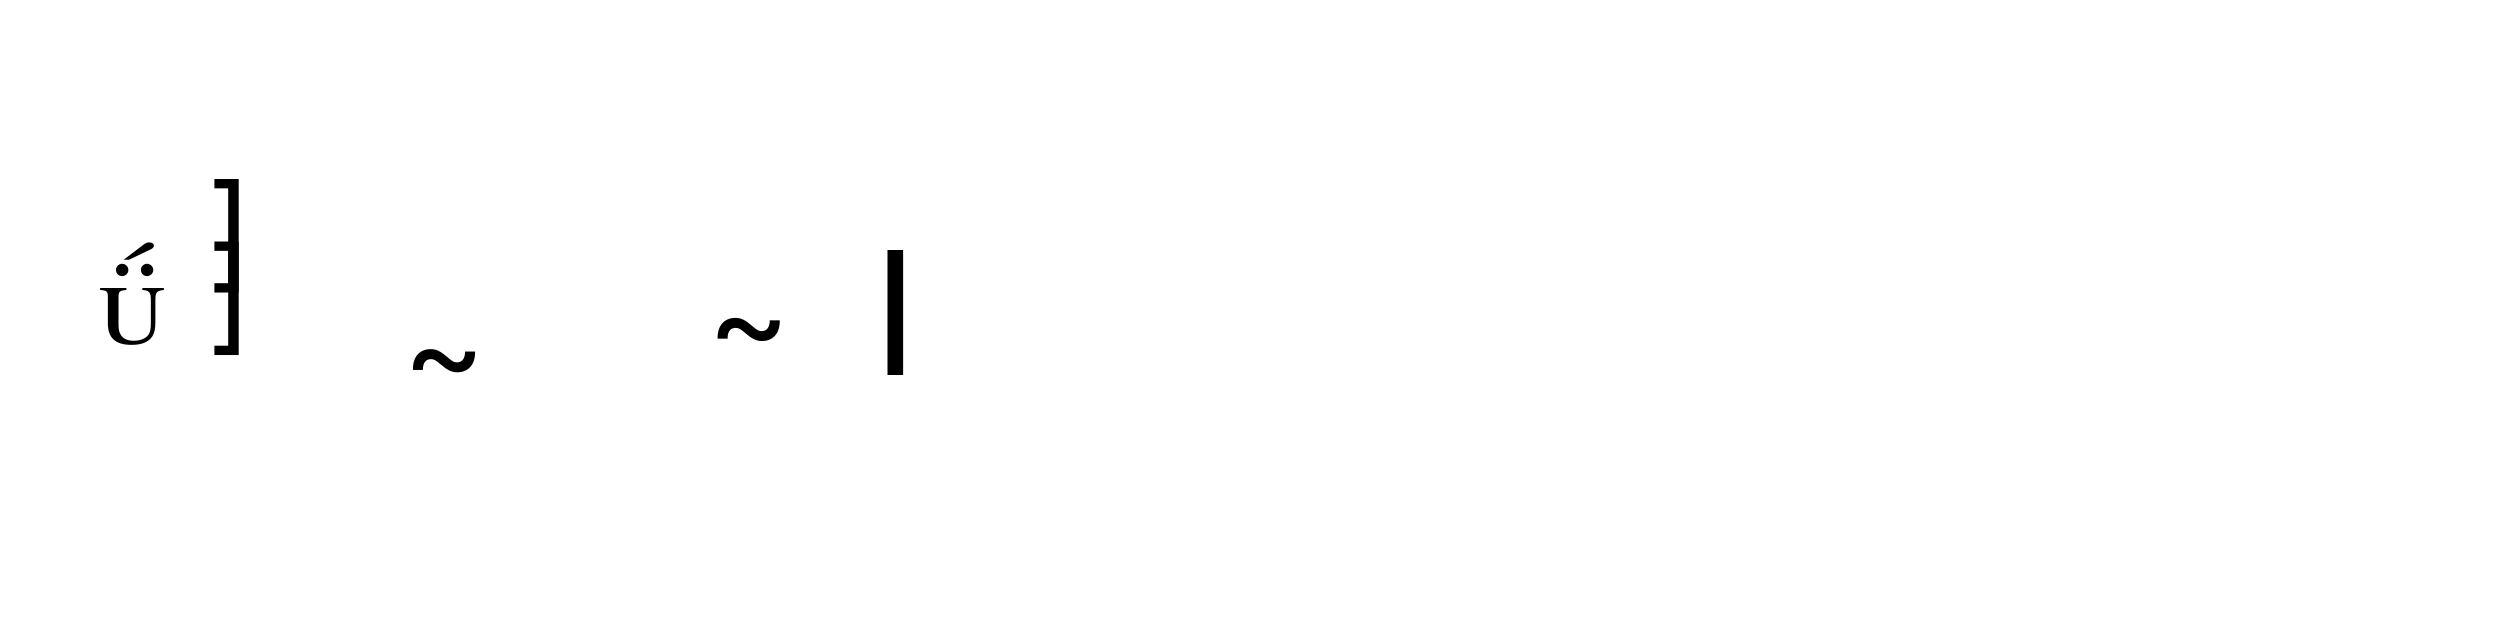
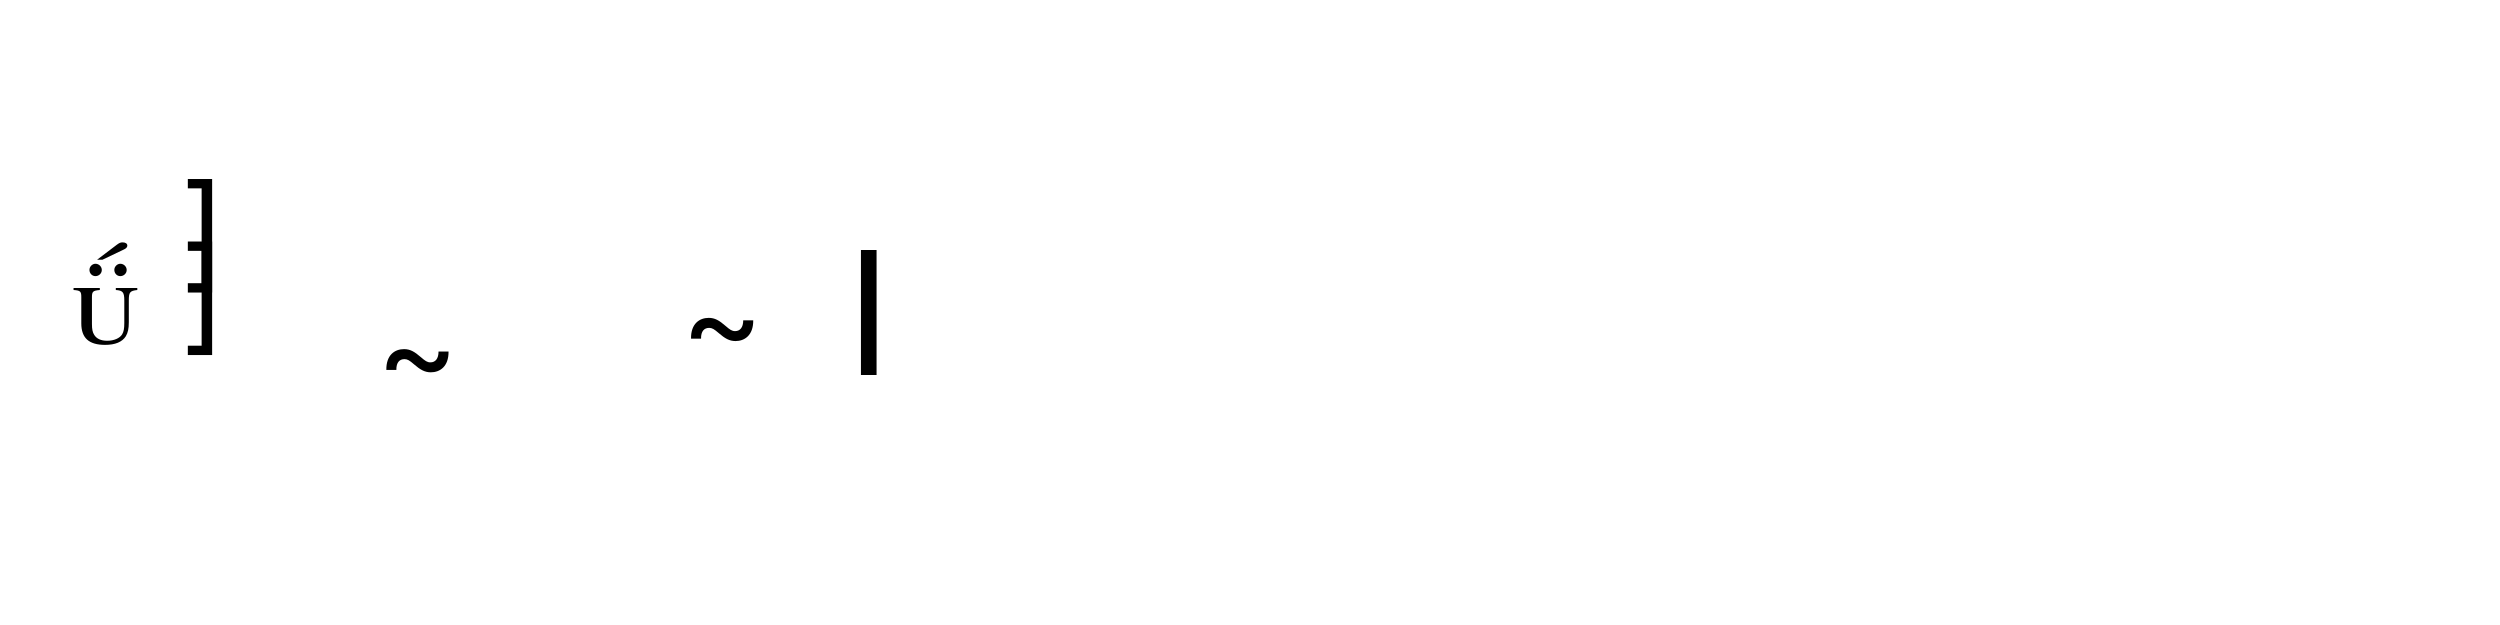
<svg xmlns="http://www.w3.org/2000/svg" width="1280" height="320" viewBox="0 0 1280 320">
  <style>:where(svg&gt;text){font-family:Bravura;fill:currentColor}:where(svg&gt;line,svg&gt;path){stroke:currentColor}</style>
-   <line x1="32" y1="128" x2="462.4" y2="128" stroke-width="2.08" class="staff-line" />
-   <line x1="32" y1="144" x2="462.4" y2="144" stroke-width="2.08" class="staff-line" />
-   <line x1="32" y1="160" x2="462.4" y2="160" stroke-width="2.08" class="staff-line" />
-   <line x1="32" y1="176" x2="462.4" y2="176" stroke-width="2.08" class="staff-line" />
-   <line x1="32" y1="192" x2="462.4" y2="192" stroke-width="2.08" class="staff-line" />
-   <text x="49.6" y="176" font-size="64" class="clef"></text>
-   <text x="117.6" y="144" font-size="64" text-anchor="middle" class="time-sig-num"></text>
-   <text x="117.6" y="176" font-size="64" text-anchor="middle" class="time-sig-den"></text>
-   <line x1="199.76" y1="208" x2="231.44" y2="208" stroke-width="2.56" class="ledger-line" />
-   <text x="206.16" y="208" font-size="64" class="notehead" data-source-id="@m0.v0.e0.n0"></text>
-   <line x1="225.04" y1="152" x2="225.04" y2="205.312" stroke-width="1.92" class="stem" />
-   <text x="362.16" y="192" font-size="64" class="notehead" data-source-id="@m0.v0.e1.n0"></text>
-   <line x1="381.04" y1="136" x2="381.04" y2="189.312" stroke-width="1.92" class="stem" />
-   <line x1="449.6" y1="128" x2="449.6" y2="192" stroke-width="2.56" class="barline barline-final-thin" />
-   <rect x="454.4" y="128" width="8" height="64" fill="currentColor" class="barline barline-final-thick" />
+   <line x1="32" y1="128" x2="448.8" y2="128" stroke-width="2.08" class="staff-line" />
+   <line x1="32" y1="144" x2="448.8" y2="144" stroke-width="2.08" class="staff-line" />
+   <line x1="32" y1="160" x2="448.8" y2="160" stroke-width="2.08" class="staff-line" />
+   <line x1="32" y1="176" x2="448.8" y2="176" stroke-width="2.08" class="staff-line" />
+   <line x1="32" y1="192" x2="448.8" y2="192" stroke-width="2.08" class="staff-line" />
+   <text x="36" y="176" font-size="64" class="clef"></text>
+   <text x="104" y="144" font-size="64" text-anchor="middle" class="time-sig-num"></text>
+   <text x="104" y="176" font-size="64" text-anchor="middle" class="time-sig-den"></text>
+   <line x1="186.16" y1="208" x2="217.84" y2="208" stroke-width="2.56" class="ledger-line" />
+   <text x="192.56" y="208" font-size="64" class="notehead" data-source-id="@m0.v0.e0.n0"></text>
+   <line x1="211.44" y1="152" x2="211.44" y2="205.312" stroke-width="1.92" class="stem" />
+   <text x="348.56" y="192" font-size="64" class="notehead" data-source-id="@m0.v0.e1.n0"></text>
+   <line x1="367.44" y1="136" x2="367.44" y2="189.312" stroke-width="1.92" class="stem" />
+   <line x1="436" y1="128" x2="436" y2="192" stroke-width="2.56" class="barline barline-final-thin" />
+   <rect x="440.8" y="128" width="8" height="64" fill="currentColor" class="barline barline-final-thick" />
</svg>
